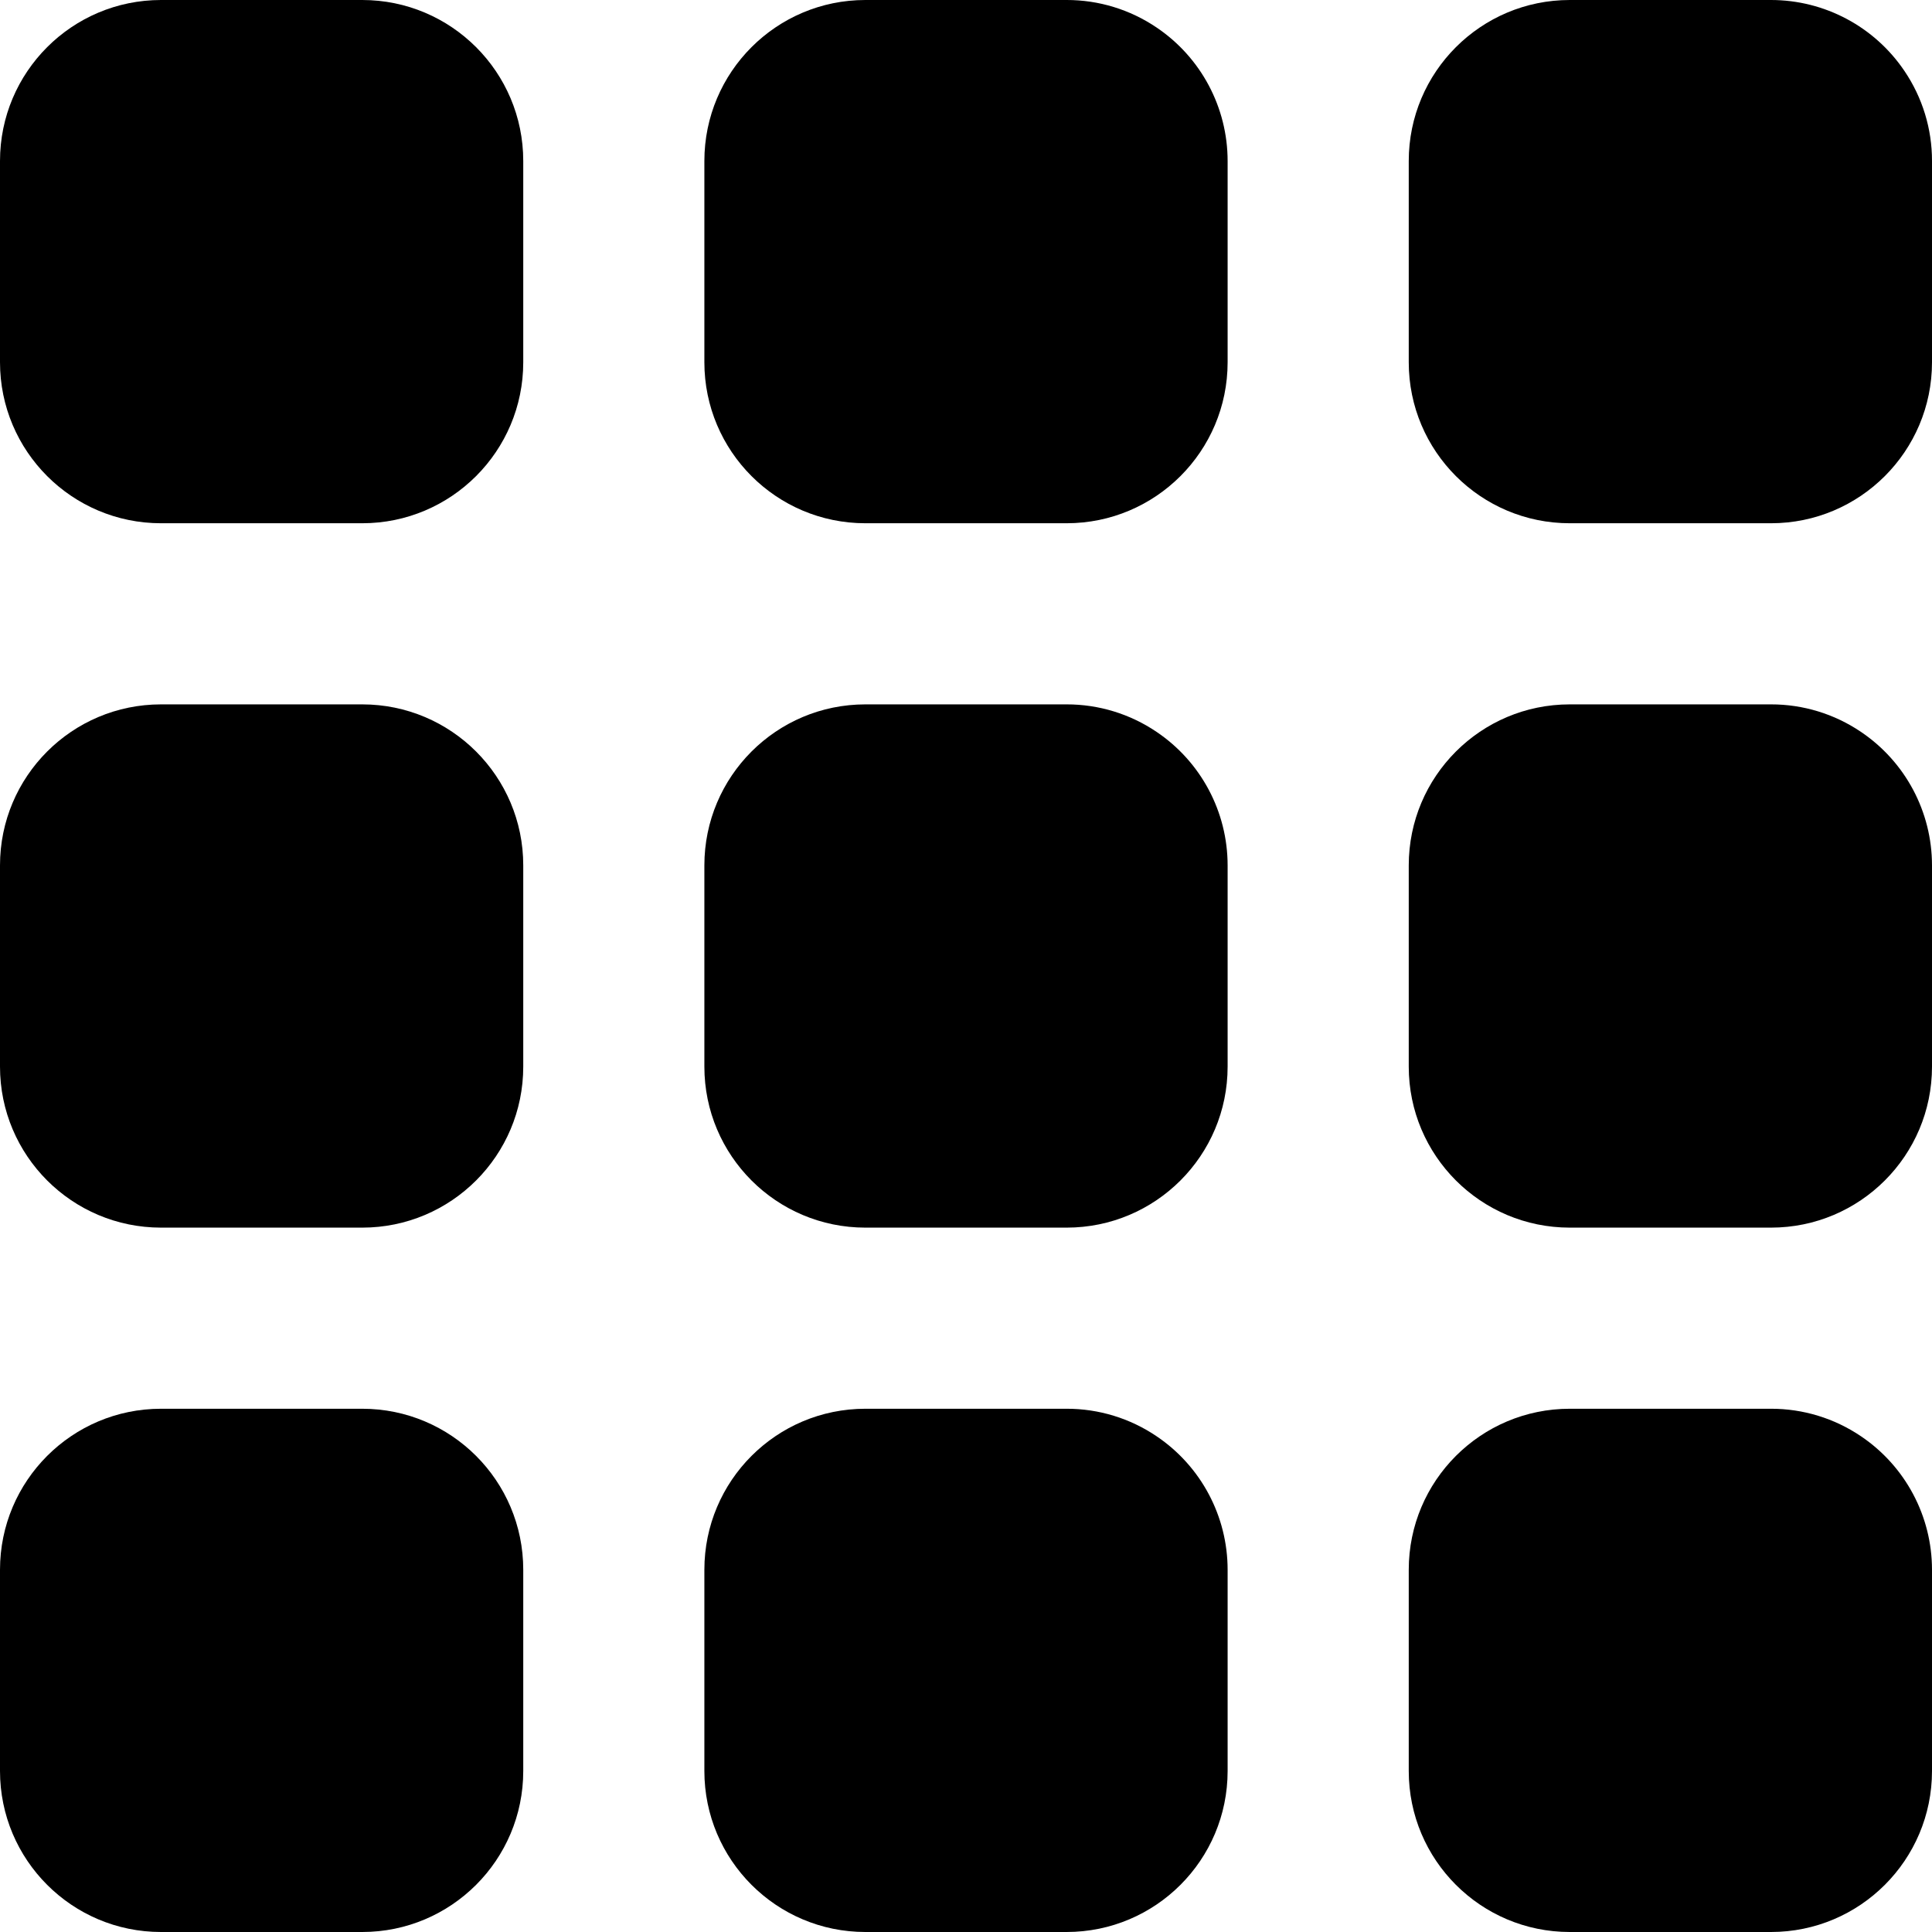
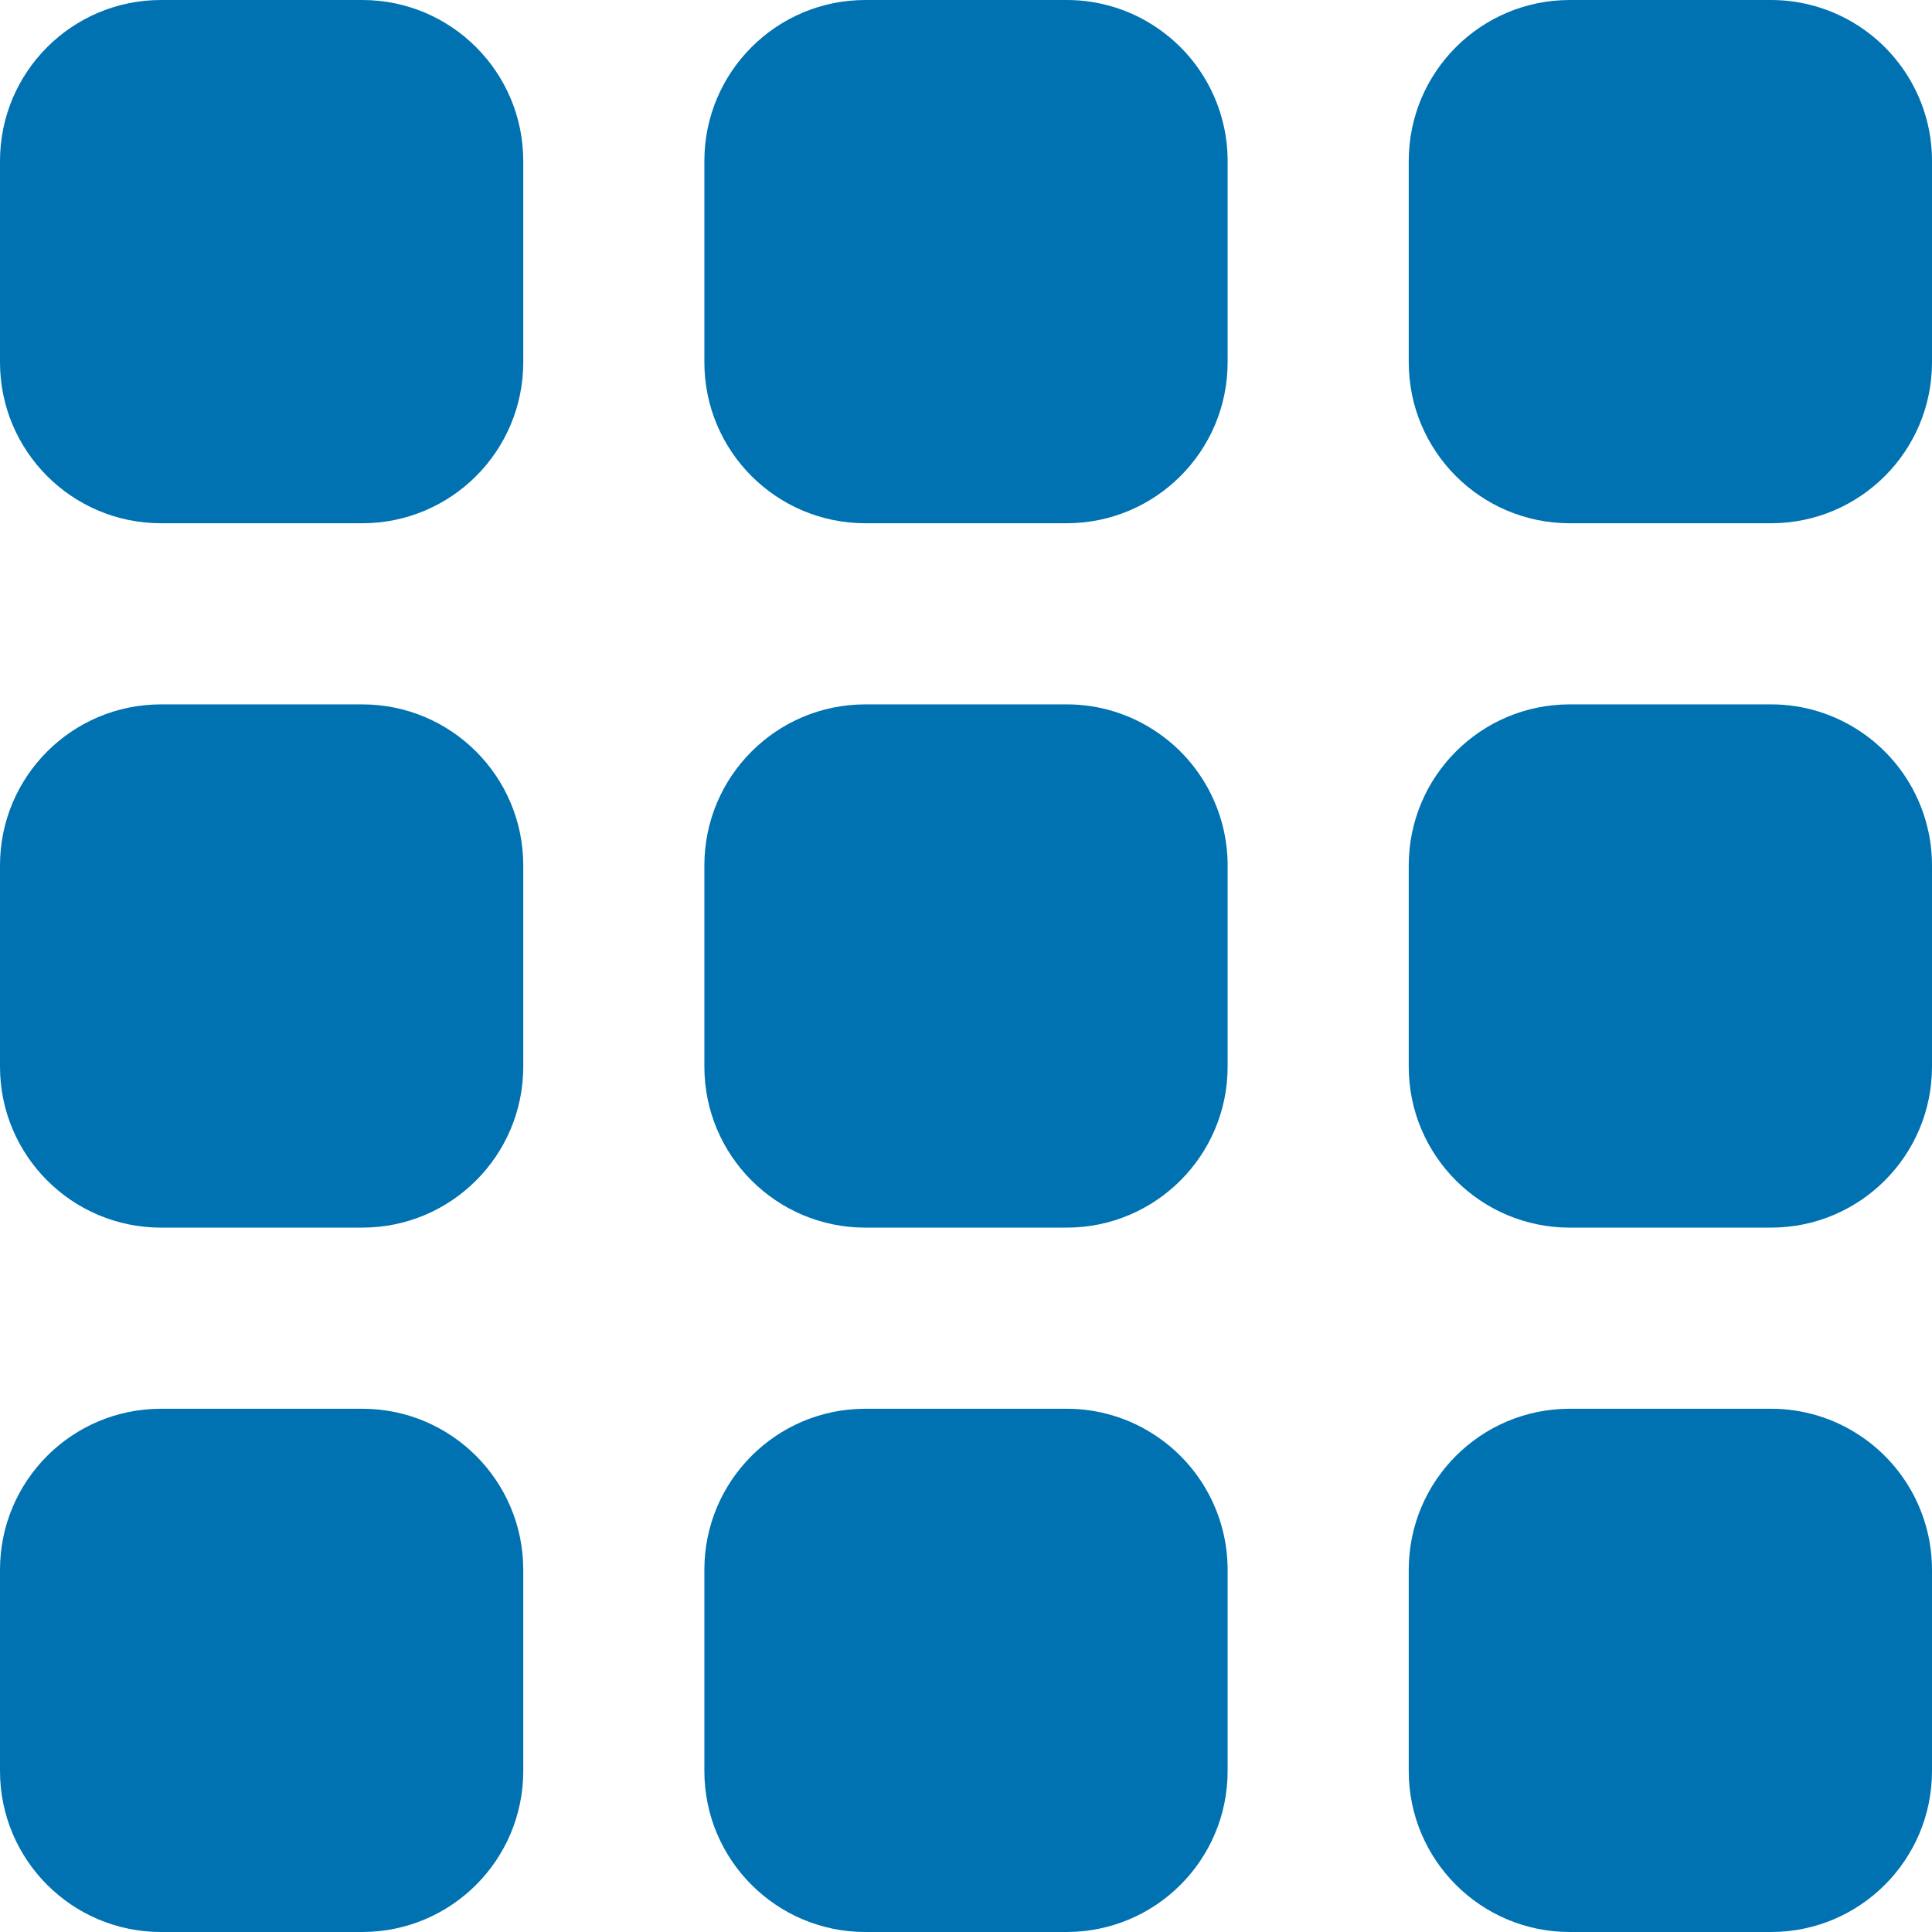
<svg xmlns="http://www.w3.org/2000/svg" version="1.1" id="Capa_1" x="0px" y="0px" viewBox="0 0 512 512" style="enable-background:new 0 0 512 512;" xml:space="preserve" width="512" height="512">
  <g>
-     <path d="M42.667,373.333H96c23.564,0,42.667,19.102,42.667,42.667v53.333C138.667,492.898,119.564,512,96,512H42.667   C19.103,512,0,492.898,0,469.333V416C0,392.436,19.103,373.333,42.667,373.333z" />
-     <path d="M493.184,380.629c-7.039-4.768-15.349-7.31-23.851-7.296H416c-23.564,0-42.667,19.102-42.667,42.667v53.333   C373.333,492.898,392.436,512,416,512h53.333C492.898,512,512,492.898,512,469.333V416   C511.998,401.815,504.946,388.559,493.184,380.629z" />
-     <path d="M42.667,186.667H96c23.564,0,42.667,19.103,42.667,42.667v53.333c0,23.564-19.103,42.667-42.667,42.667H42.667   C19.103,325.333,0,306.231,0,282.667v-53.333C0,205.769,19.103,186.667,42.667,186.667z" />
-     <path d="M493.184,193.963c-7.039-4.768-15.349-7.31-23.851-7.296H416c-23.564,0-42.667,19.103-42.667,42.667v53.333   c0,23.564,19.103,42.667,42.667,42.667h53.333c23.564,0,42.667-19.103,42.667-42.667v-53.333   C511.998,215.148,504.946,201.892,493.184,193.963z" />
-     <path d="M42.667,0H96c23.564,0,42.667,19.103,42.667,42.667V96c0,23.564-19.103,42.667-42.667,42.667H42.667   C19.103,138.667,0,119.564,0,96V42.667C0,19.103,19.103,0,42.667,0z" />
-     <path d="M306.517,380.629c-7.039-4.768-15.349-7.31-23.851-7.296h-53.333c-23.564,0-42.667,19.102-42.667,42.667v53.333   c0,23.564,19.103,42.667,42.667,42.667h53.333c23.564,0,42.667-19.102,42.667-42.667V416   C325.331,401.815,318.279,388.559,306.517,380.629z" />
-     <path d="M306.517,193.963c-7.039-4.768-15.349-7.31-23.851-7.296h-53.333c-23.564,0-42.667,19.103-42.667,42.667v53.333   c0,23.564,19.103,42.667,42.667,42.667h53.333c23.564,0,42.667-19.103,42.667-42.667v-53.333   C325.331,215.148,318.279,201.892,306.517,193.963z" />
-     <path d="M306.517,7.296c-7.039-4.768-15.349-7.31-23.851-7.296h-53.333c-23.564,0-42.667,19.103-42.667,42.667V96   c0,23.564,19.103,42.667,42.667,42.667h53.333c23.564,0,42.667-19.103,42.667-42.667V42.667   C325.331,28.482,318.279,15.225,306.517,7.296z" />
-     <path d="M504.704,18.816C496.775,7.054,483.518,0.002,469.333,0H416c-23.564,0-42.667,19.103-42.667,42.667V96   c0,23.564,19.103,42.667,42.667,42.667h53.333C492.898,138.667,512,119.564,512,96V42.667   C512.014,34.165,509.472,25.855,504.704,18.816z" />
+     <path fill="#0072B2" d="M42.667,373.333H96c23.564,0,42.667,19.102,42.667,42.667v53.333C138.667,492.898,119.564,512,96,512H42.667   C19.103,512,0,492.898,0,469.333V416C0,392.436,19.103,373.333,42.667,373.333z" />
+     <path fill="#0072B2" d="M493.184,380.629c-7.039-4.768-15.349-7.31-23.851-7.296H416c-23.564,0-42.667,19.102-42.667,42.667v53.333   C373.333,492.898,392.436,512,416,512h53.333C492.898,512,512,492.898,512,469.333V416   C511.998,401.815,504.946,388.559,493.184,380.629z" />
+     <path fill="#0072B2" d="M42.667,186.667H96c23.564,0,42.667,19.103,42.667,42.667v53.333c0,23.564-19.103,42.667-42.667,42.667H42.667   C19.103,325.333,0,306.231,0,282.667v-53.333C0,205.769,19.103,186.667,42.667,186.667z" />
+     <path fill="#0072B2" d="M493.184,193.963c-7.039-4.768-15.349-7.31-23.851-7.296H416c-23.564,0-42.667,19.103-42.667,42.667v53.333   c0,23.564,19.103,42.667,42.667,42.667h53.333c23.564,0,42.667-19.103,42.667-42.667v-53.333   C511.998,215.148,504.946,201.892,493.184,193.963z" />
+     <path fill="#0072B2" d="M42.667,0H96c23.564,0,42.667,19.103,42.667,42.667V96c0,23.564-19.103,42.667-42.667,42.667H42.667   C19.103,138.667,0,119.564,0,96V42.667C0,19.103,19.103,0,42.667,0z" />
+     <path fill="#0072B2" d="M306.517,380.629c-7.039-4.768-15.349-7.31-23.851-7.296h-53.333c-23.564,0-42.667,19.102-42.667,42.667v53.333   c0,23.564,19.103,42.667,42.667,42.667h53.333c23.564,0,42.667-19.102,42.667-42.667V416   C325.331,401.815,318.279,388.559,306.517,380.629z" />
+     <path fill="#0072B2" d="M306.517,193.963c-7.039-4.768-15.349-7.31-23.851-7.296h-53.333c-23.564,0-42.667,19.103-42.667,42.667v53.333   c0,23.564,19.103,42.667,42.667,42.667h53.333c23.564,0,42.667-19.103,42.667-42.667v-53.333   C325.331,215.148,318.279,201.892,306.517,193.963z" />
+     <path fill="#0072B2" d="M306.517,7.296c-7.039-4.768-15.349-7.31-23.851-7.296h-53.333c-23.564,0-42.667,19.103-42.667,42.667V96   c0,23.564,19.103,42.667,42.667,42.667h53.333c23.564,0,42.667-19.103,42.667-42.667V42.667   C325.331,28.482,318.279,15.225,306.517,7.296z" />
+     <path fill="#0072B2" d="M504.704,18.816C496.775,7.054,483.518,0.002,469.333,0H416c-23.564,0-42.667,19.103-42.667,42.667V96   c0,23.564,19.103,42.667,42.667,42.667h53.333C492.898,138.667,512,119.564,512,96V42.667   C512.014,34.165,509.472,25.855,504.704,18.816z" />
  </g>
</svg>
